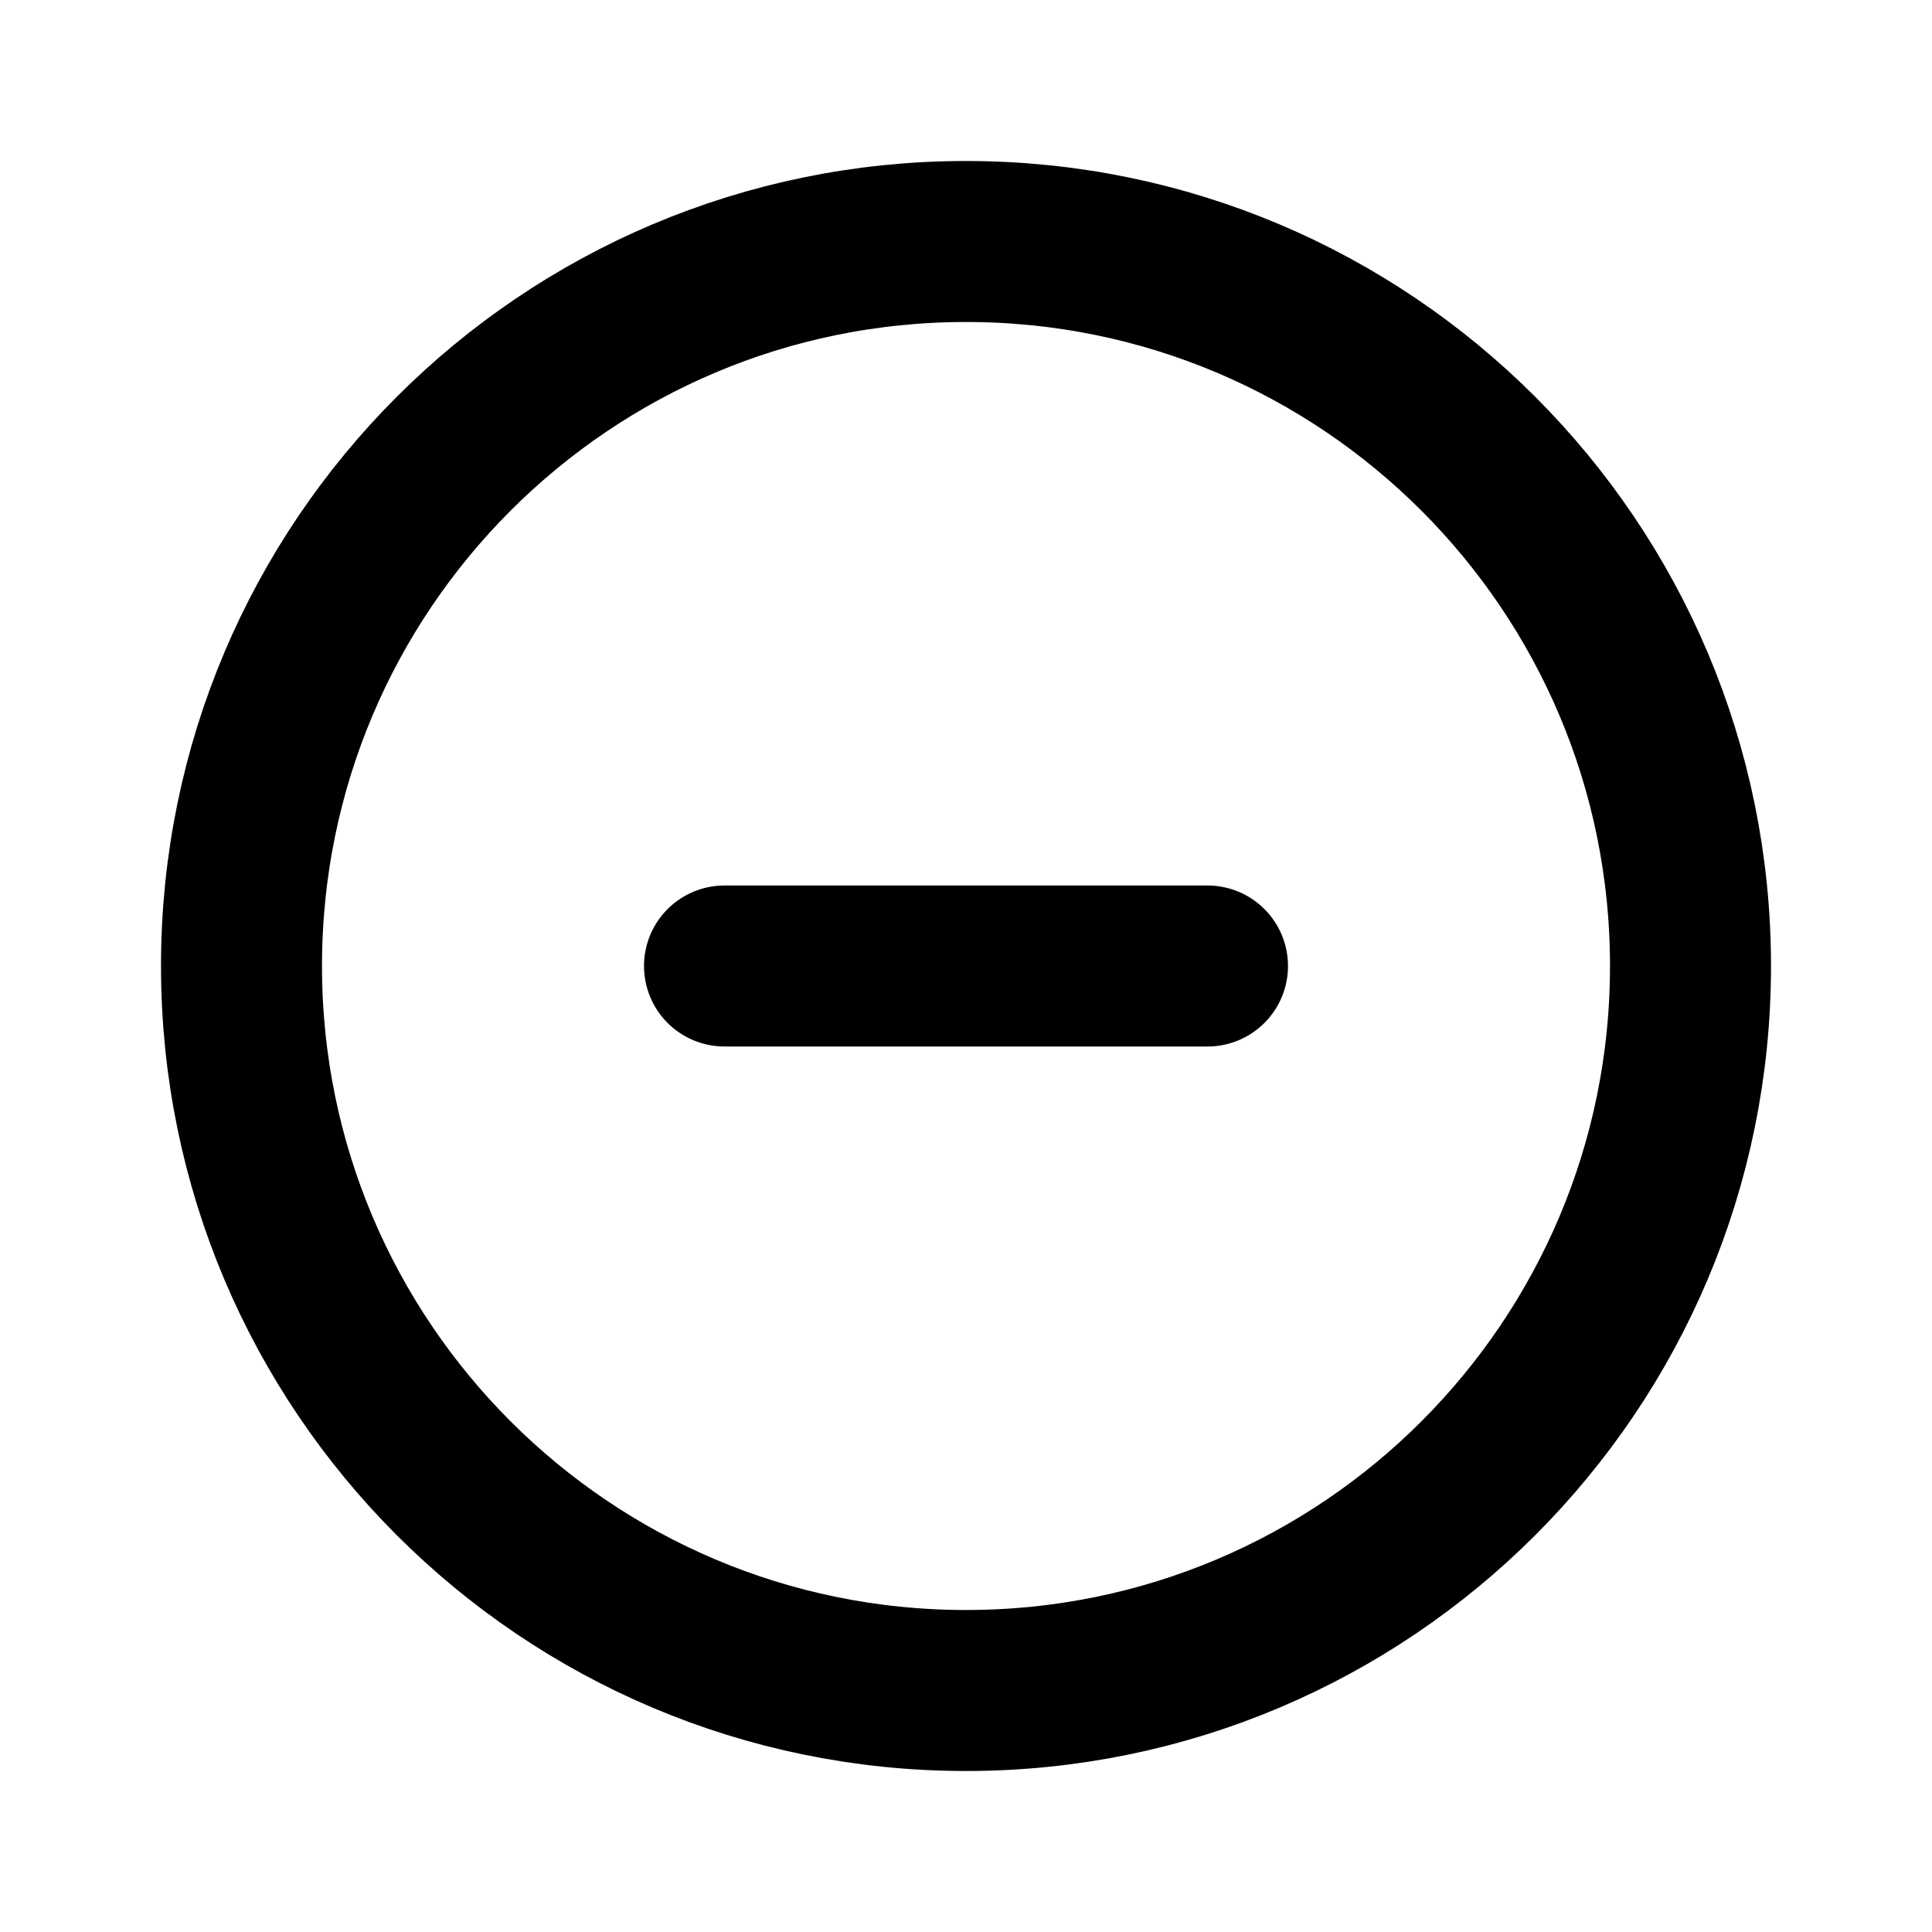
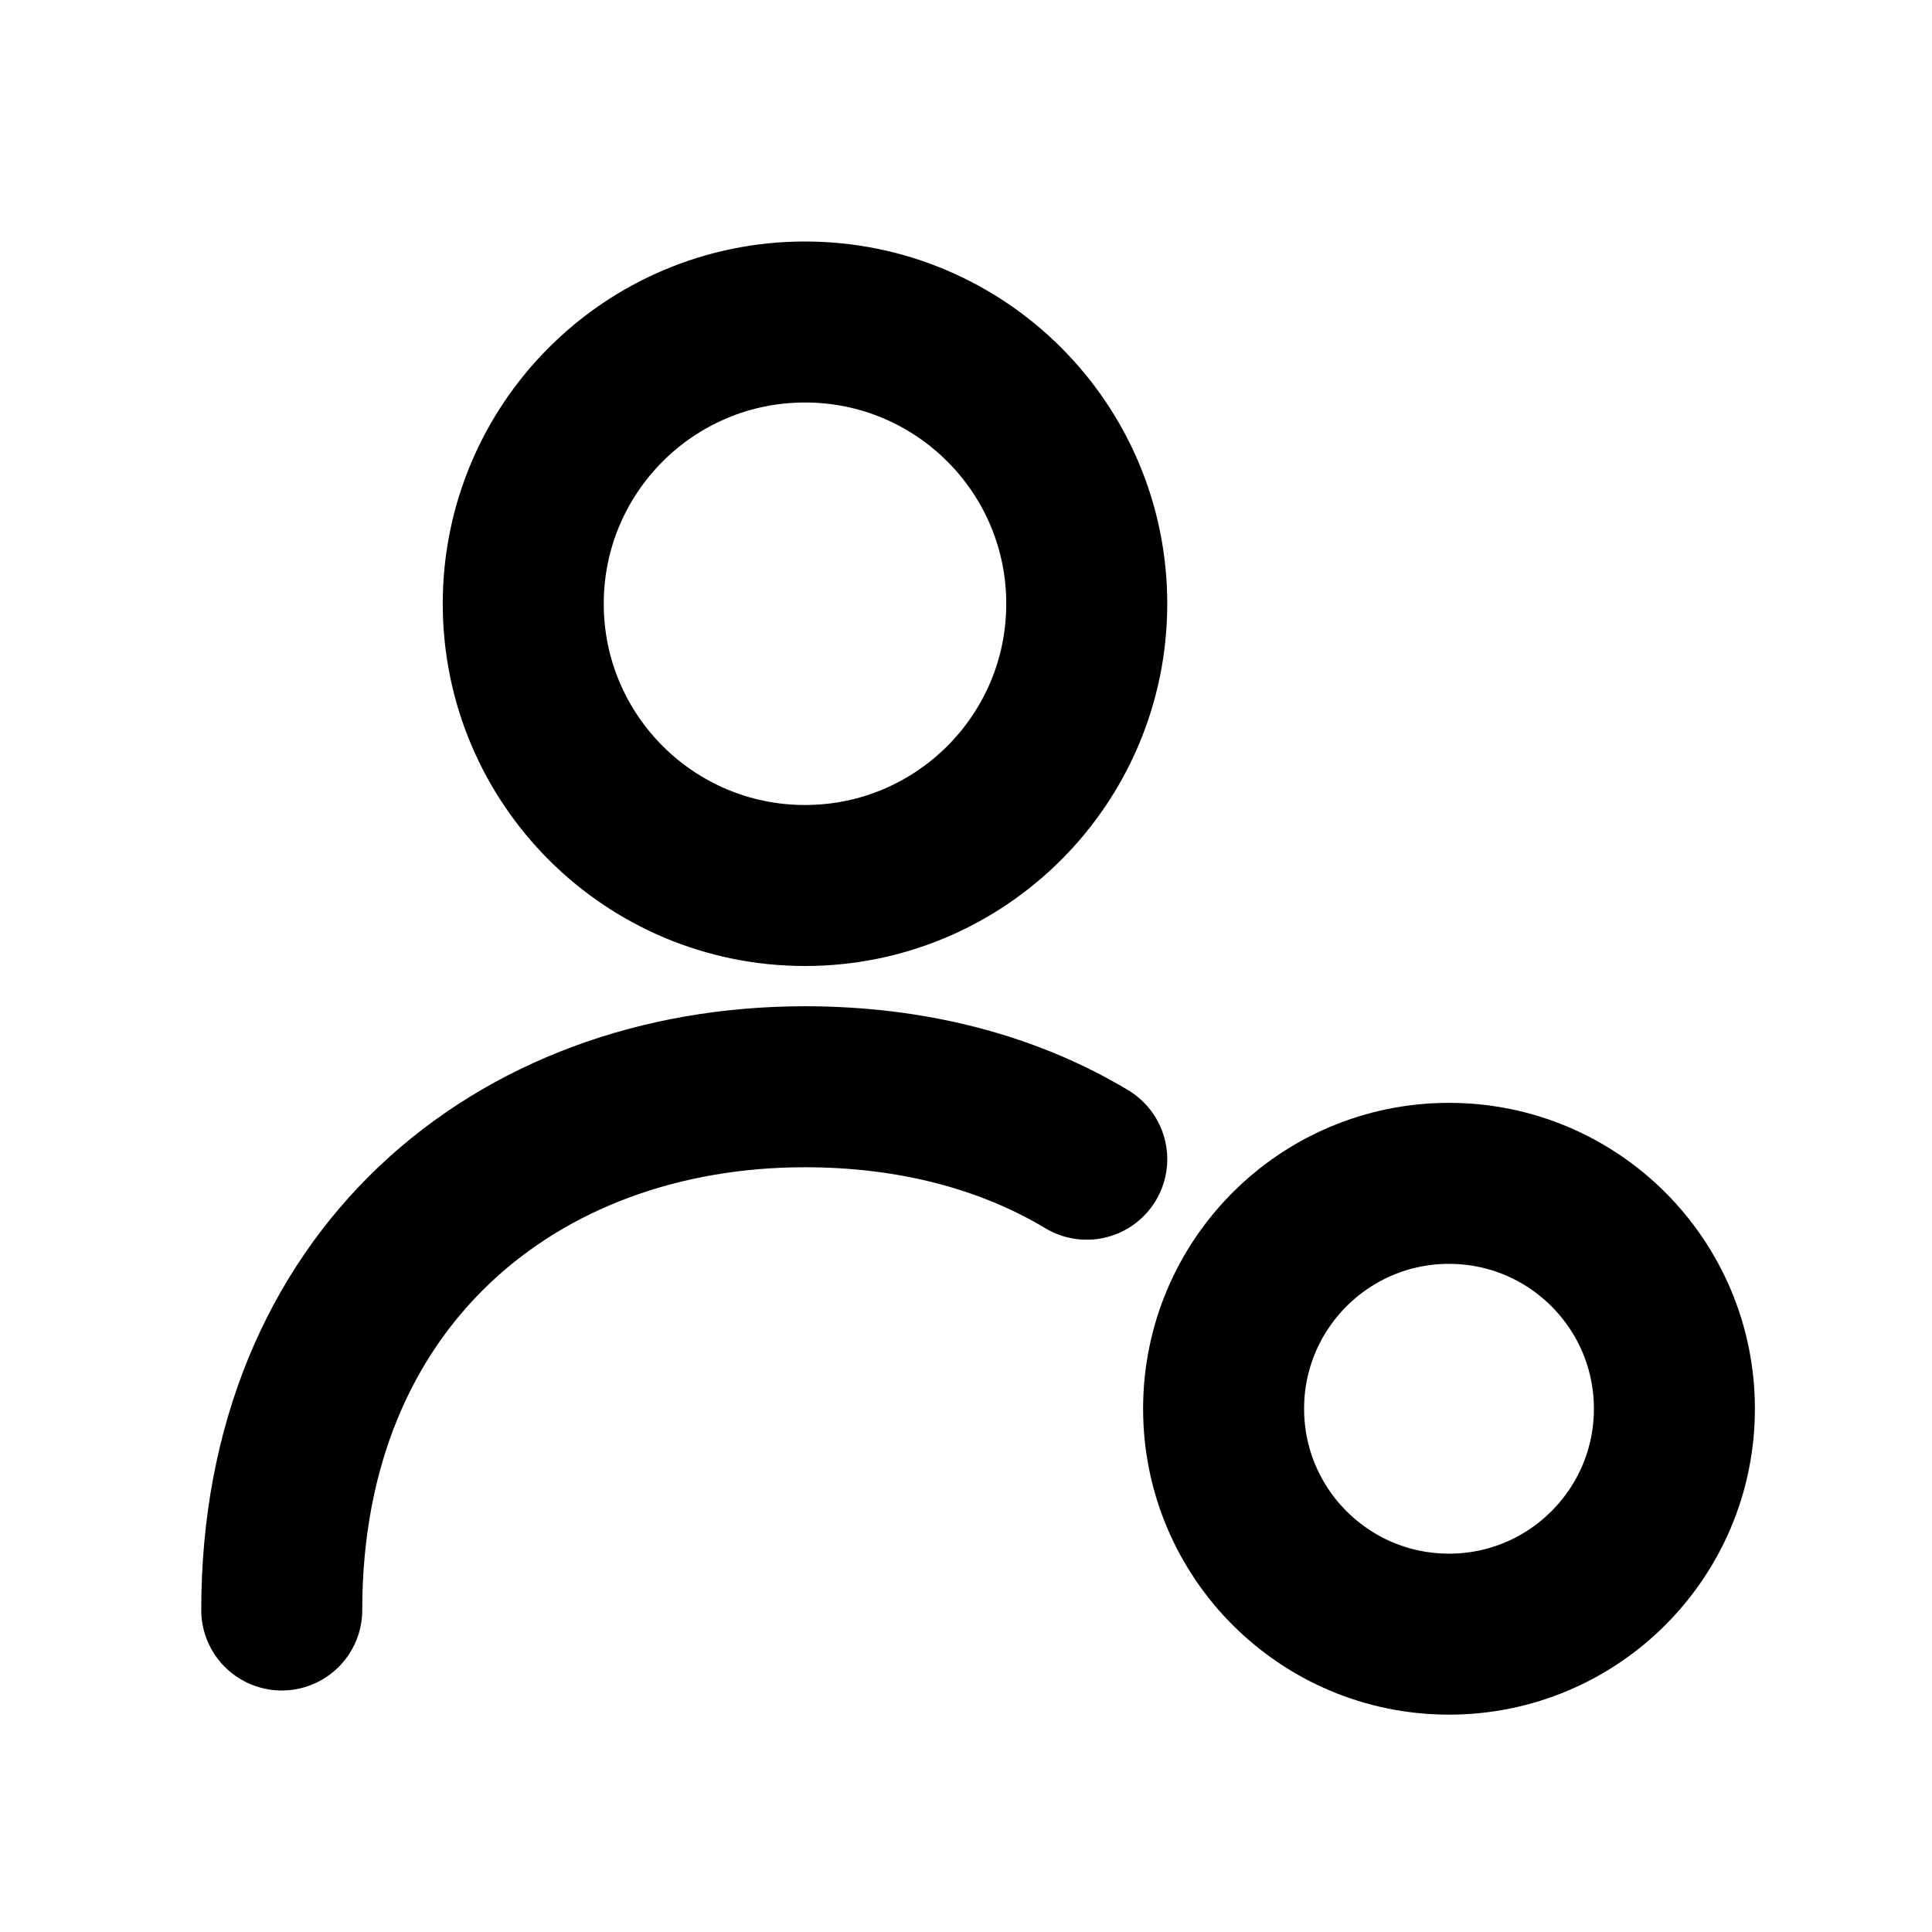
<svg xmlns="http://www.w3.org/2000/svg" viewBox="0 0 24 24" fill="none">
-   <g stroke="currentColor" stroke-width="2" stroke-linecap="round">
-     <circle cx="12" cy="12" r="9" />
-     <path d="M9 12h6" />
+   <g stroke="currentColor" stroke-width="2" stroke-linecap="round" stroke-linejoin="round">
+     <circle cx="10" cy="7.5" r="3.5" />
+     <path d="M3.5 20c0-4.1 2.9-6.5 6.5-6.5 1.3 0 2.5.3 3.5.9" />
+     <circle cx="18" cy="17.5" r="2.8" />
  </g>
</svg>
